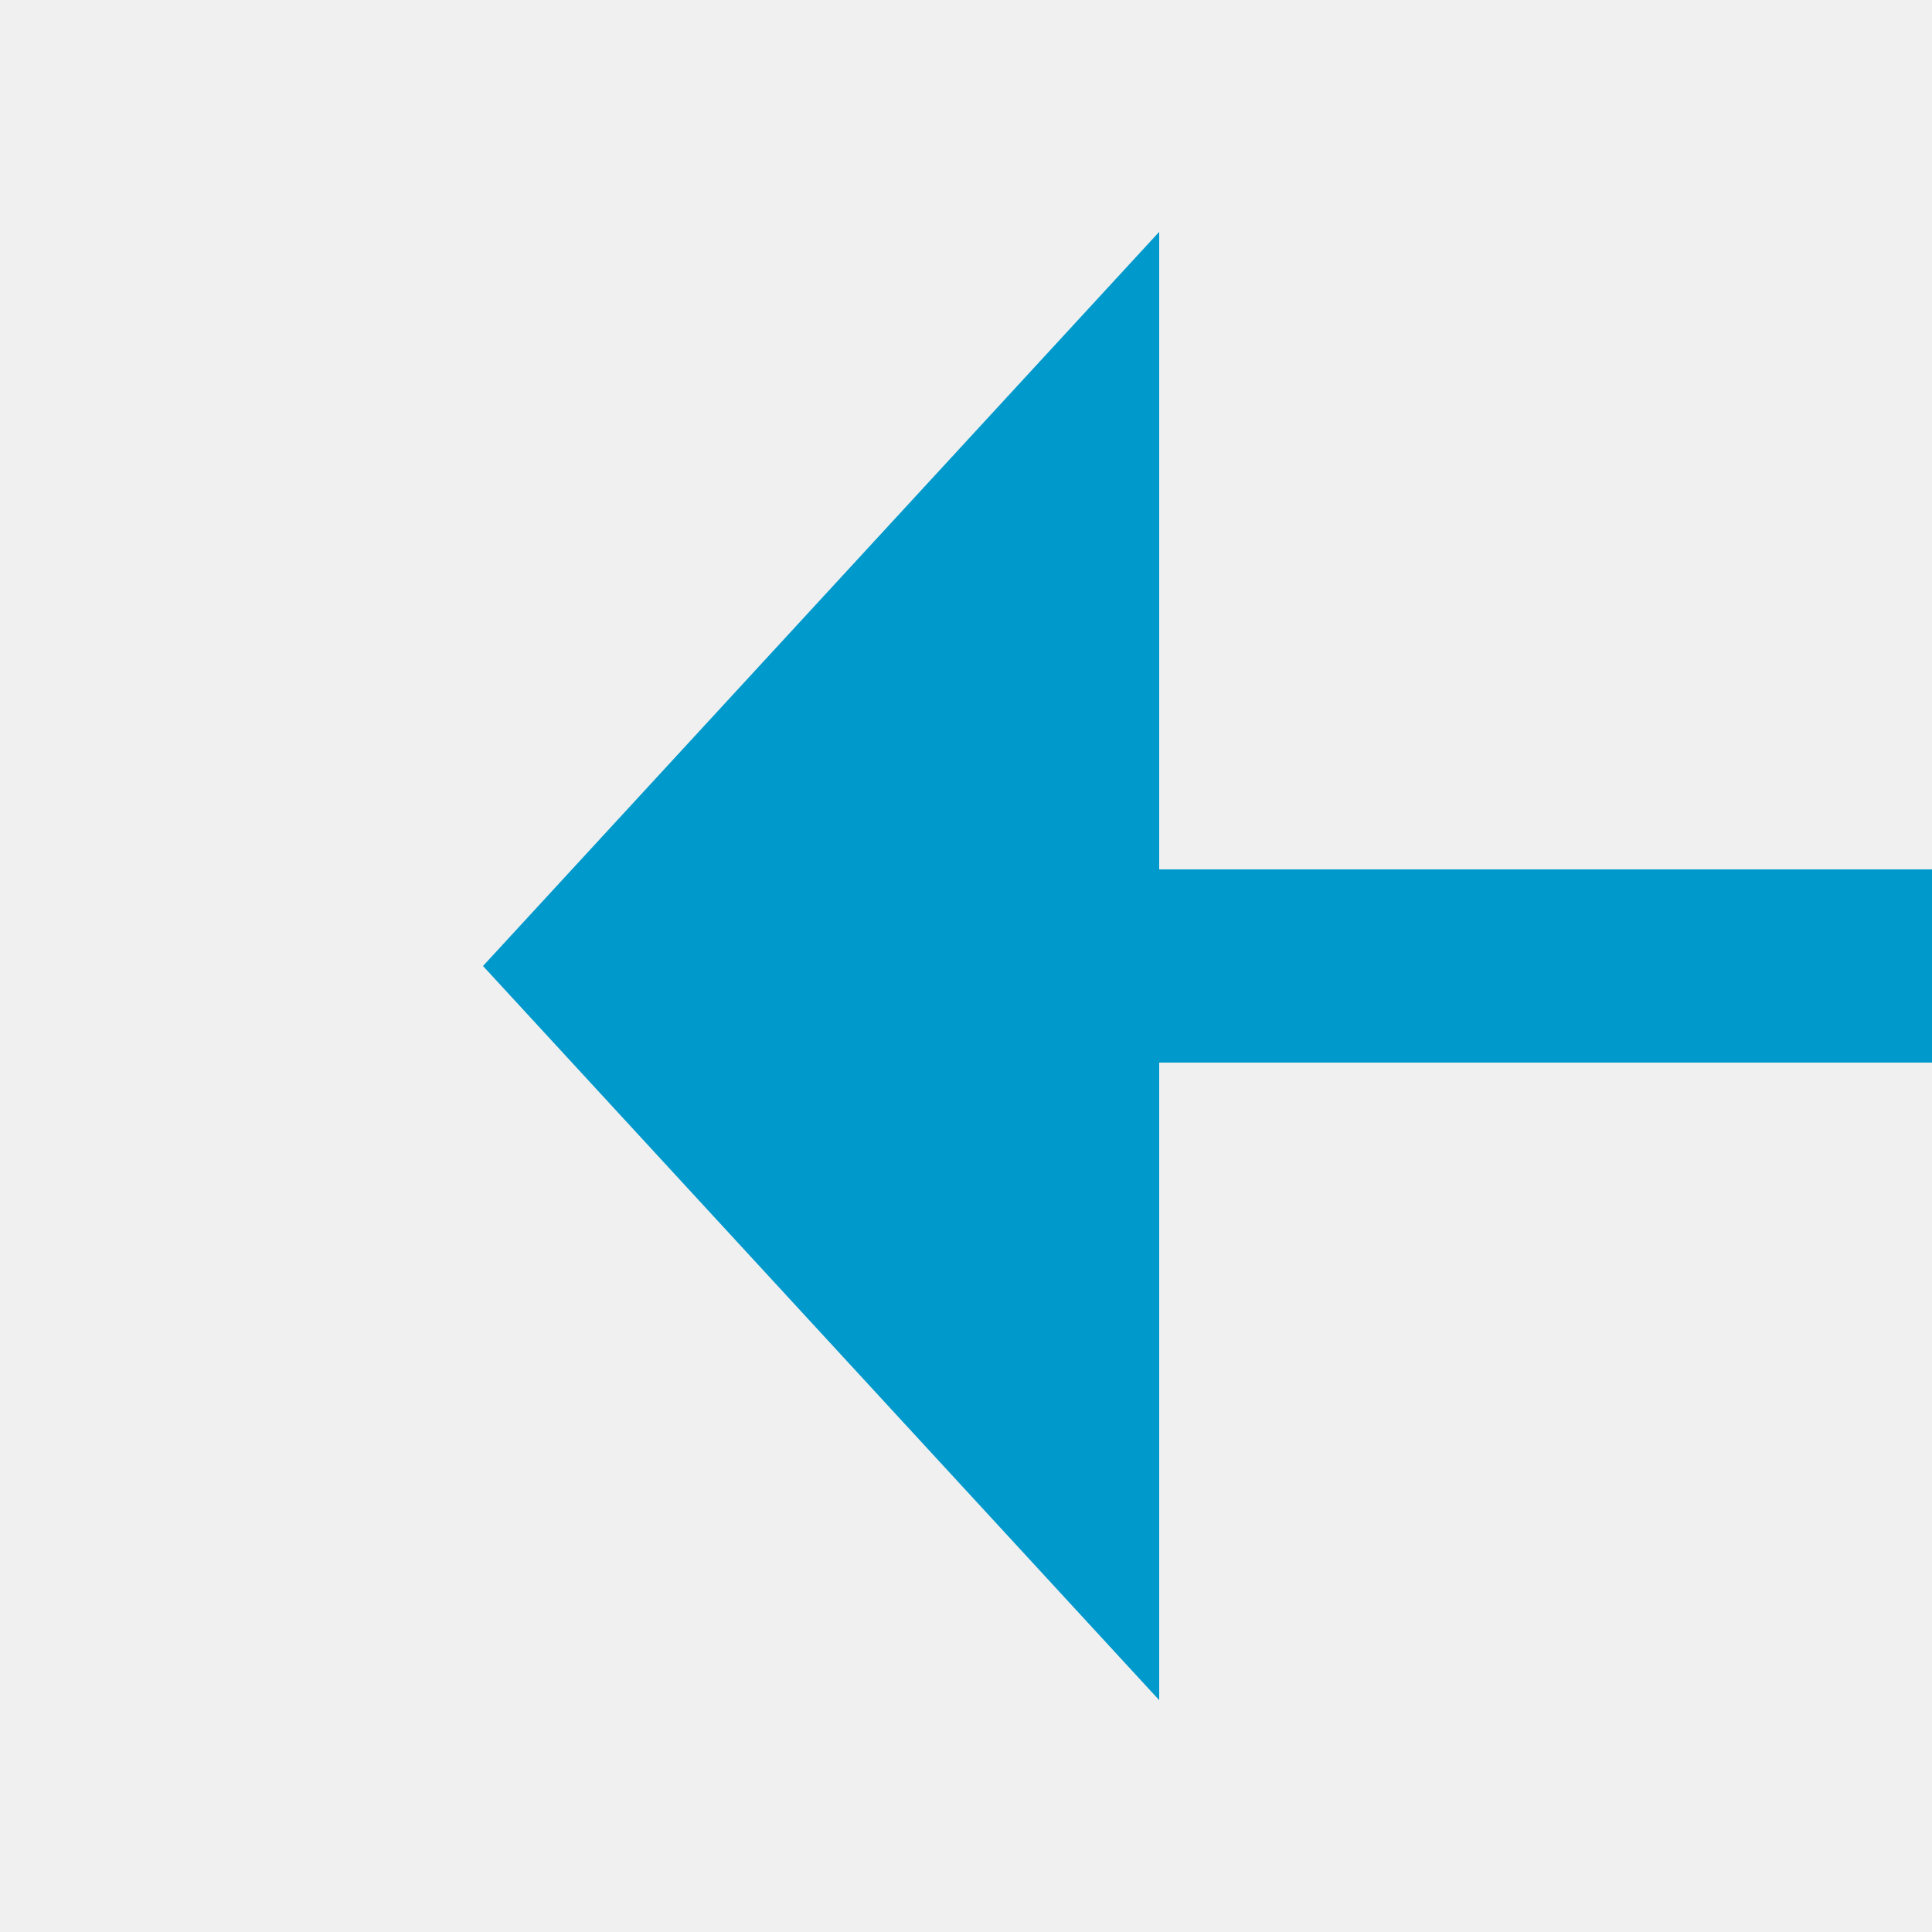
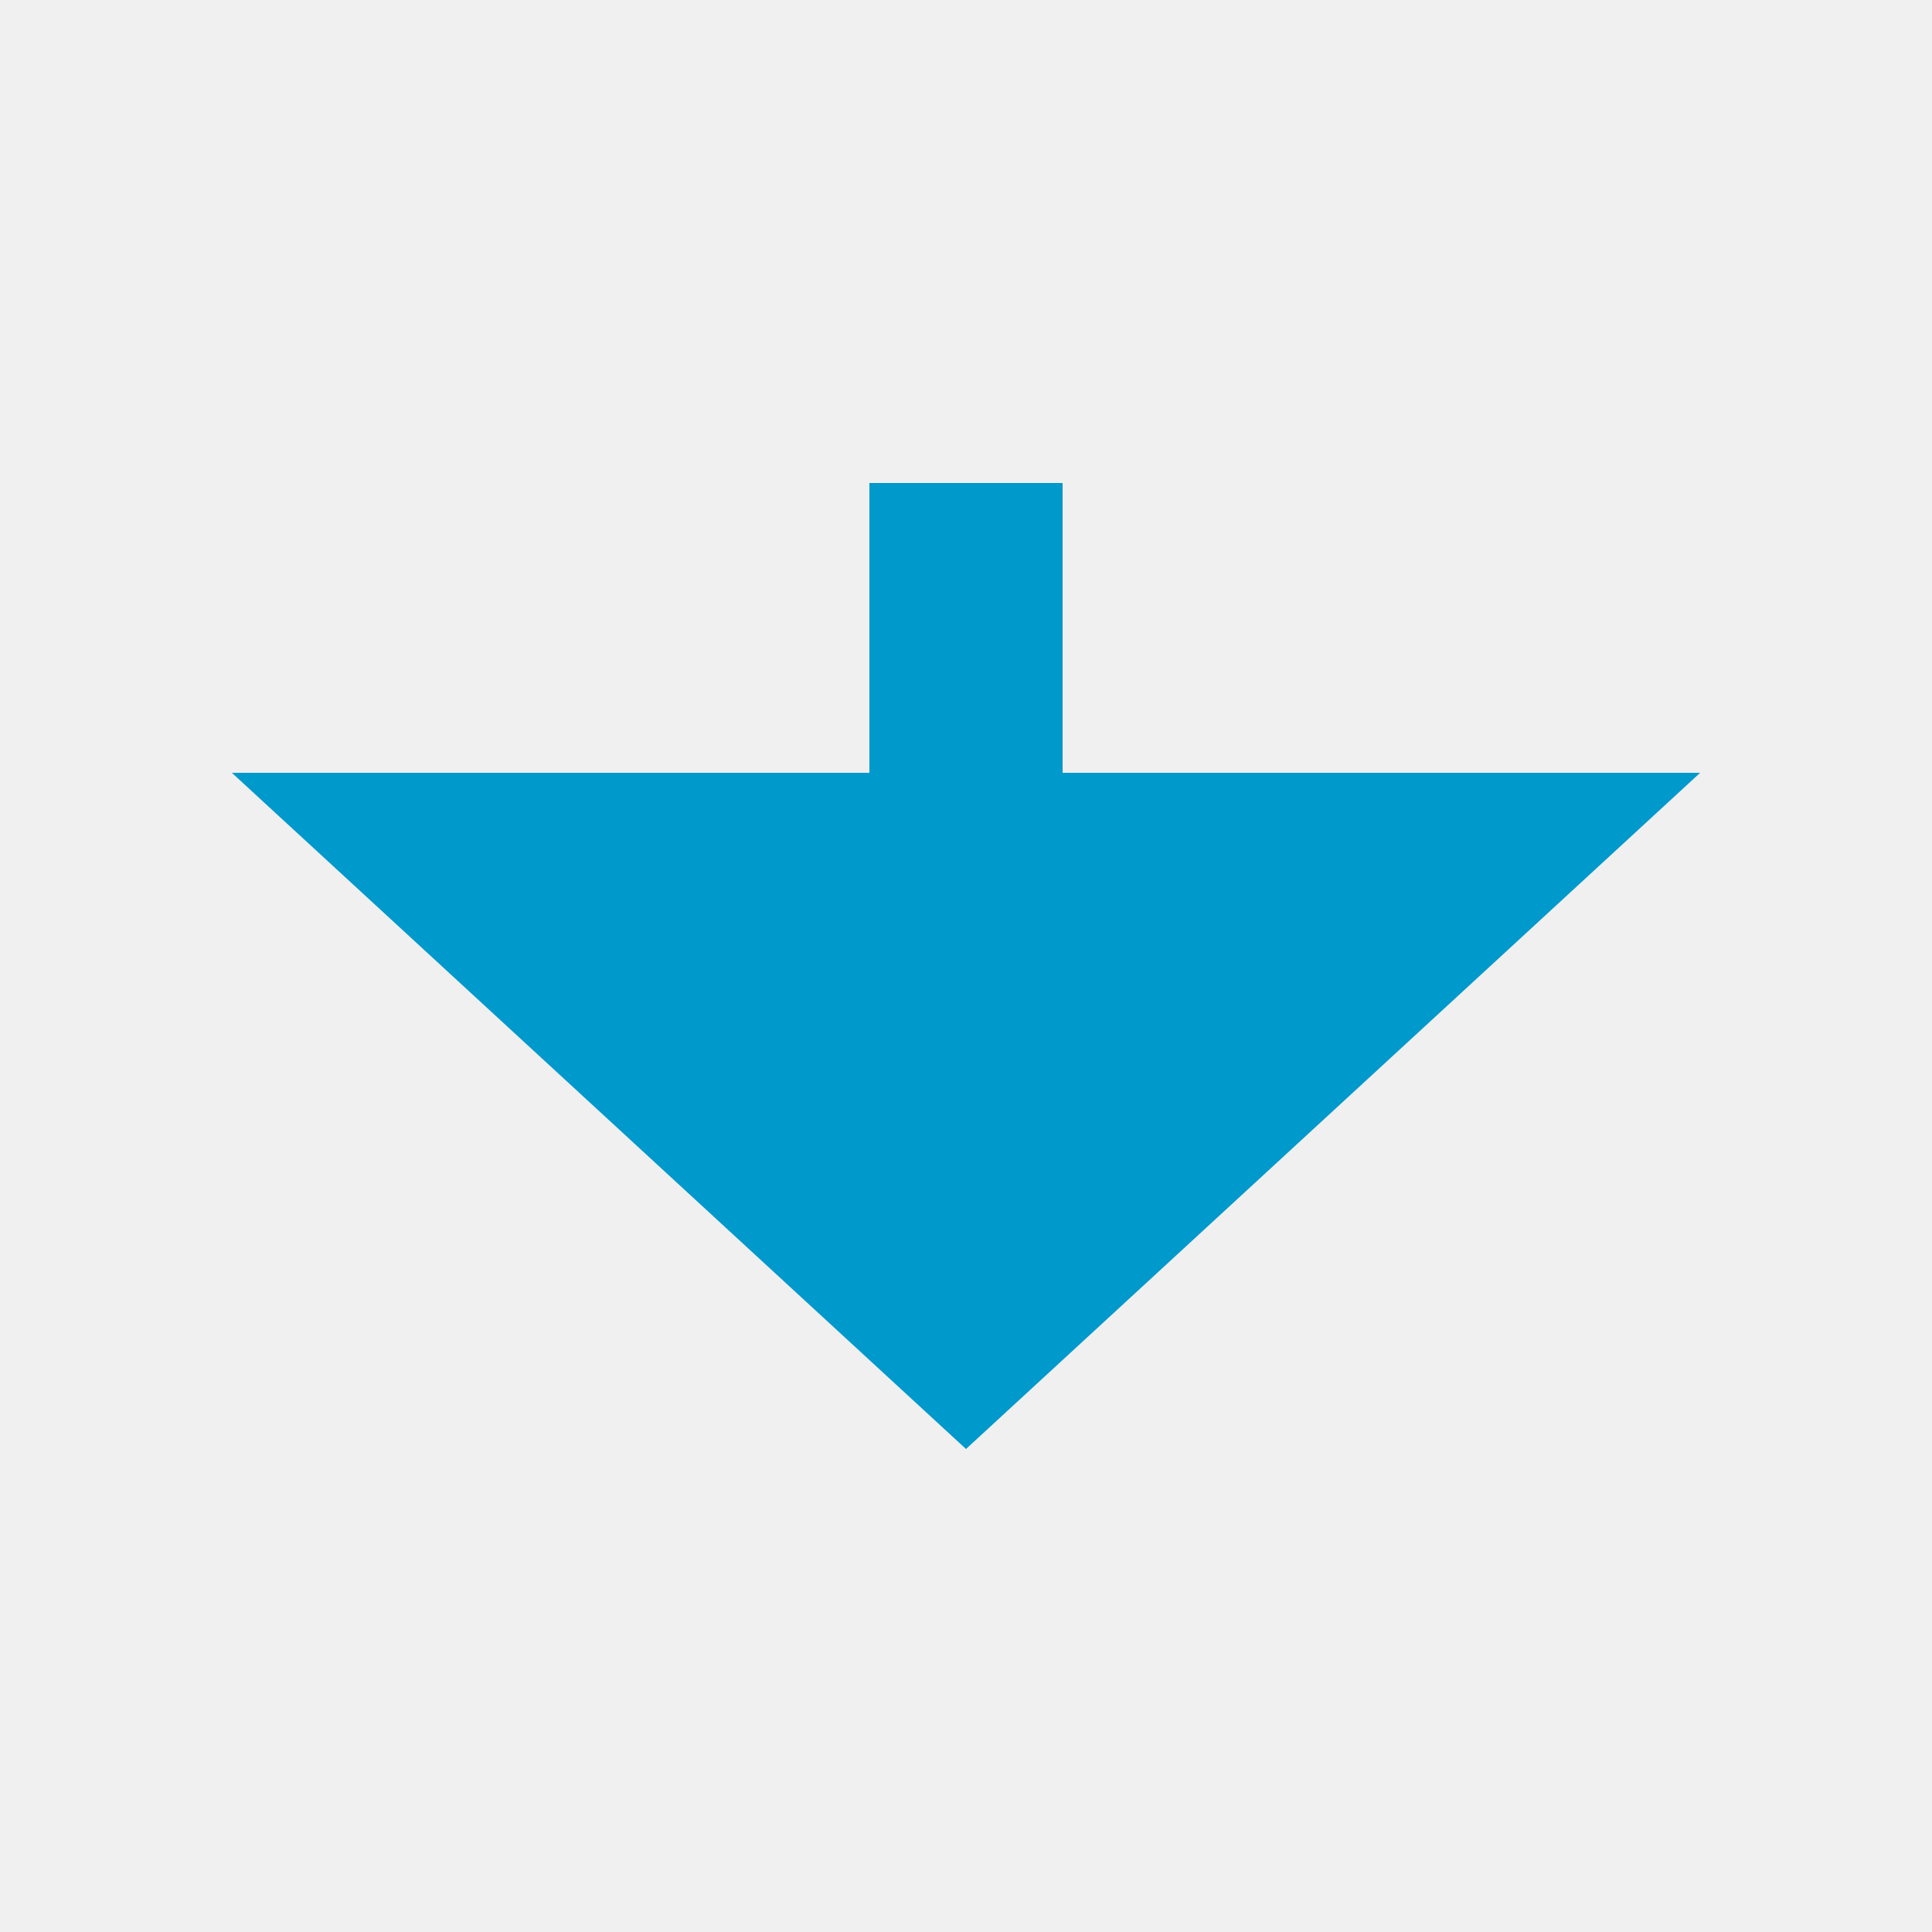
- <svg xmlns="http://www.w3.org/2000/svg" version="1.1" width="20px" height="20px" preserveAspectRatio="xMinYMid meet" viewBox="431 2158  20 18">
+ <svg xmlns="http://www.w3.org/2000/svg" version="1.1" width="20px" height="20px" preserveAspectRatio="xMinYMid meet" viewBox="595 1794  20 18">
  <defs>
-     <mask fill="white" id="clip626">
-       <path d="M 478 2153  L 512 2153  L 512 2181  L 478 2181  Z M 426 2153  L 558 2153  L 558 2181  L 426 2181  Z " fill-rule="evenodd" />
+     <mask fill="white" id="clip194">
+       <path d="M 581.5 1770  L 628.5 1770  L 628.5 1798  L 581.5 1798  Z M 581.5 1759  L 628.5 1759  L 628.5 1818  L 581.5 1818  Z " fill-rule="evenodd" />
    </mask>
  </defs>
-   <path d="M 478 2167  L 442 2167  M 512 2167  L 555 2167  " stroke-width="2" stroke="#0099cc" fill="none" />
-   <path d="M 443 2159.4  L 436 2167  L 443 2174.6  L 443 2159.4  Z " fill-rule="nonzero" fill="#0099cc" stroke="none" mask="url(#clip626)" />
+   <path d="M 605 1770  L 605 1759  M 605 1798  L 605 1802  " stroke-width="2" stroke="#0099cc" fill="none" />
+   <path d="M 597.4 1801  L 605 1808  L 612.6 1801  L 597.4 1801  Z " fill-rule="nonzero" fill="#0099cc" stroke="none" mask="url(#clip194)" />
</svg>
